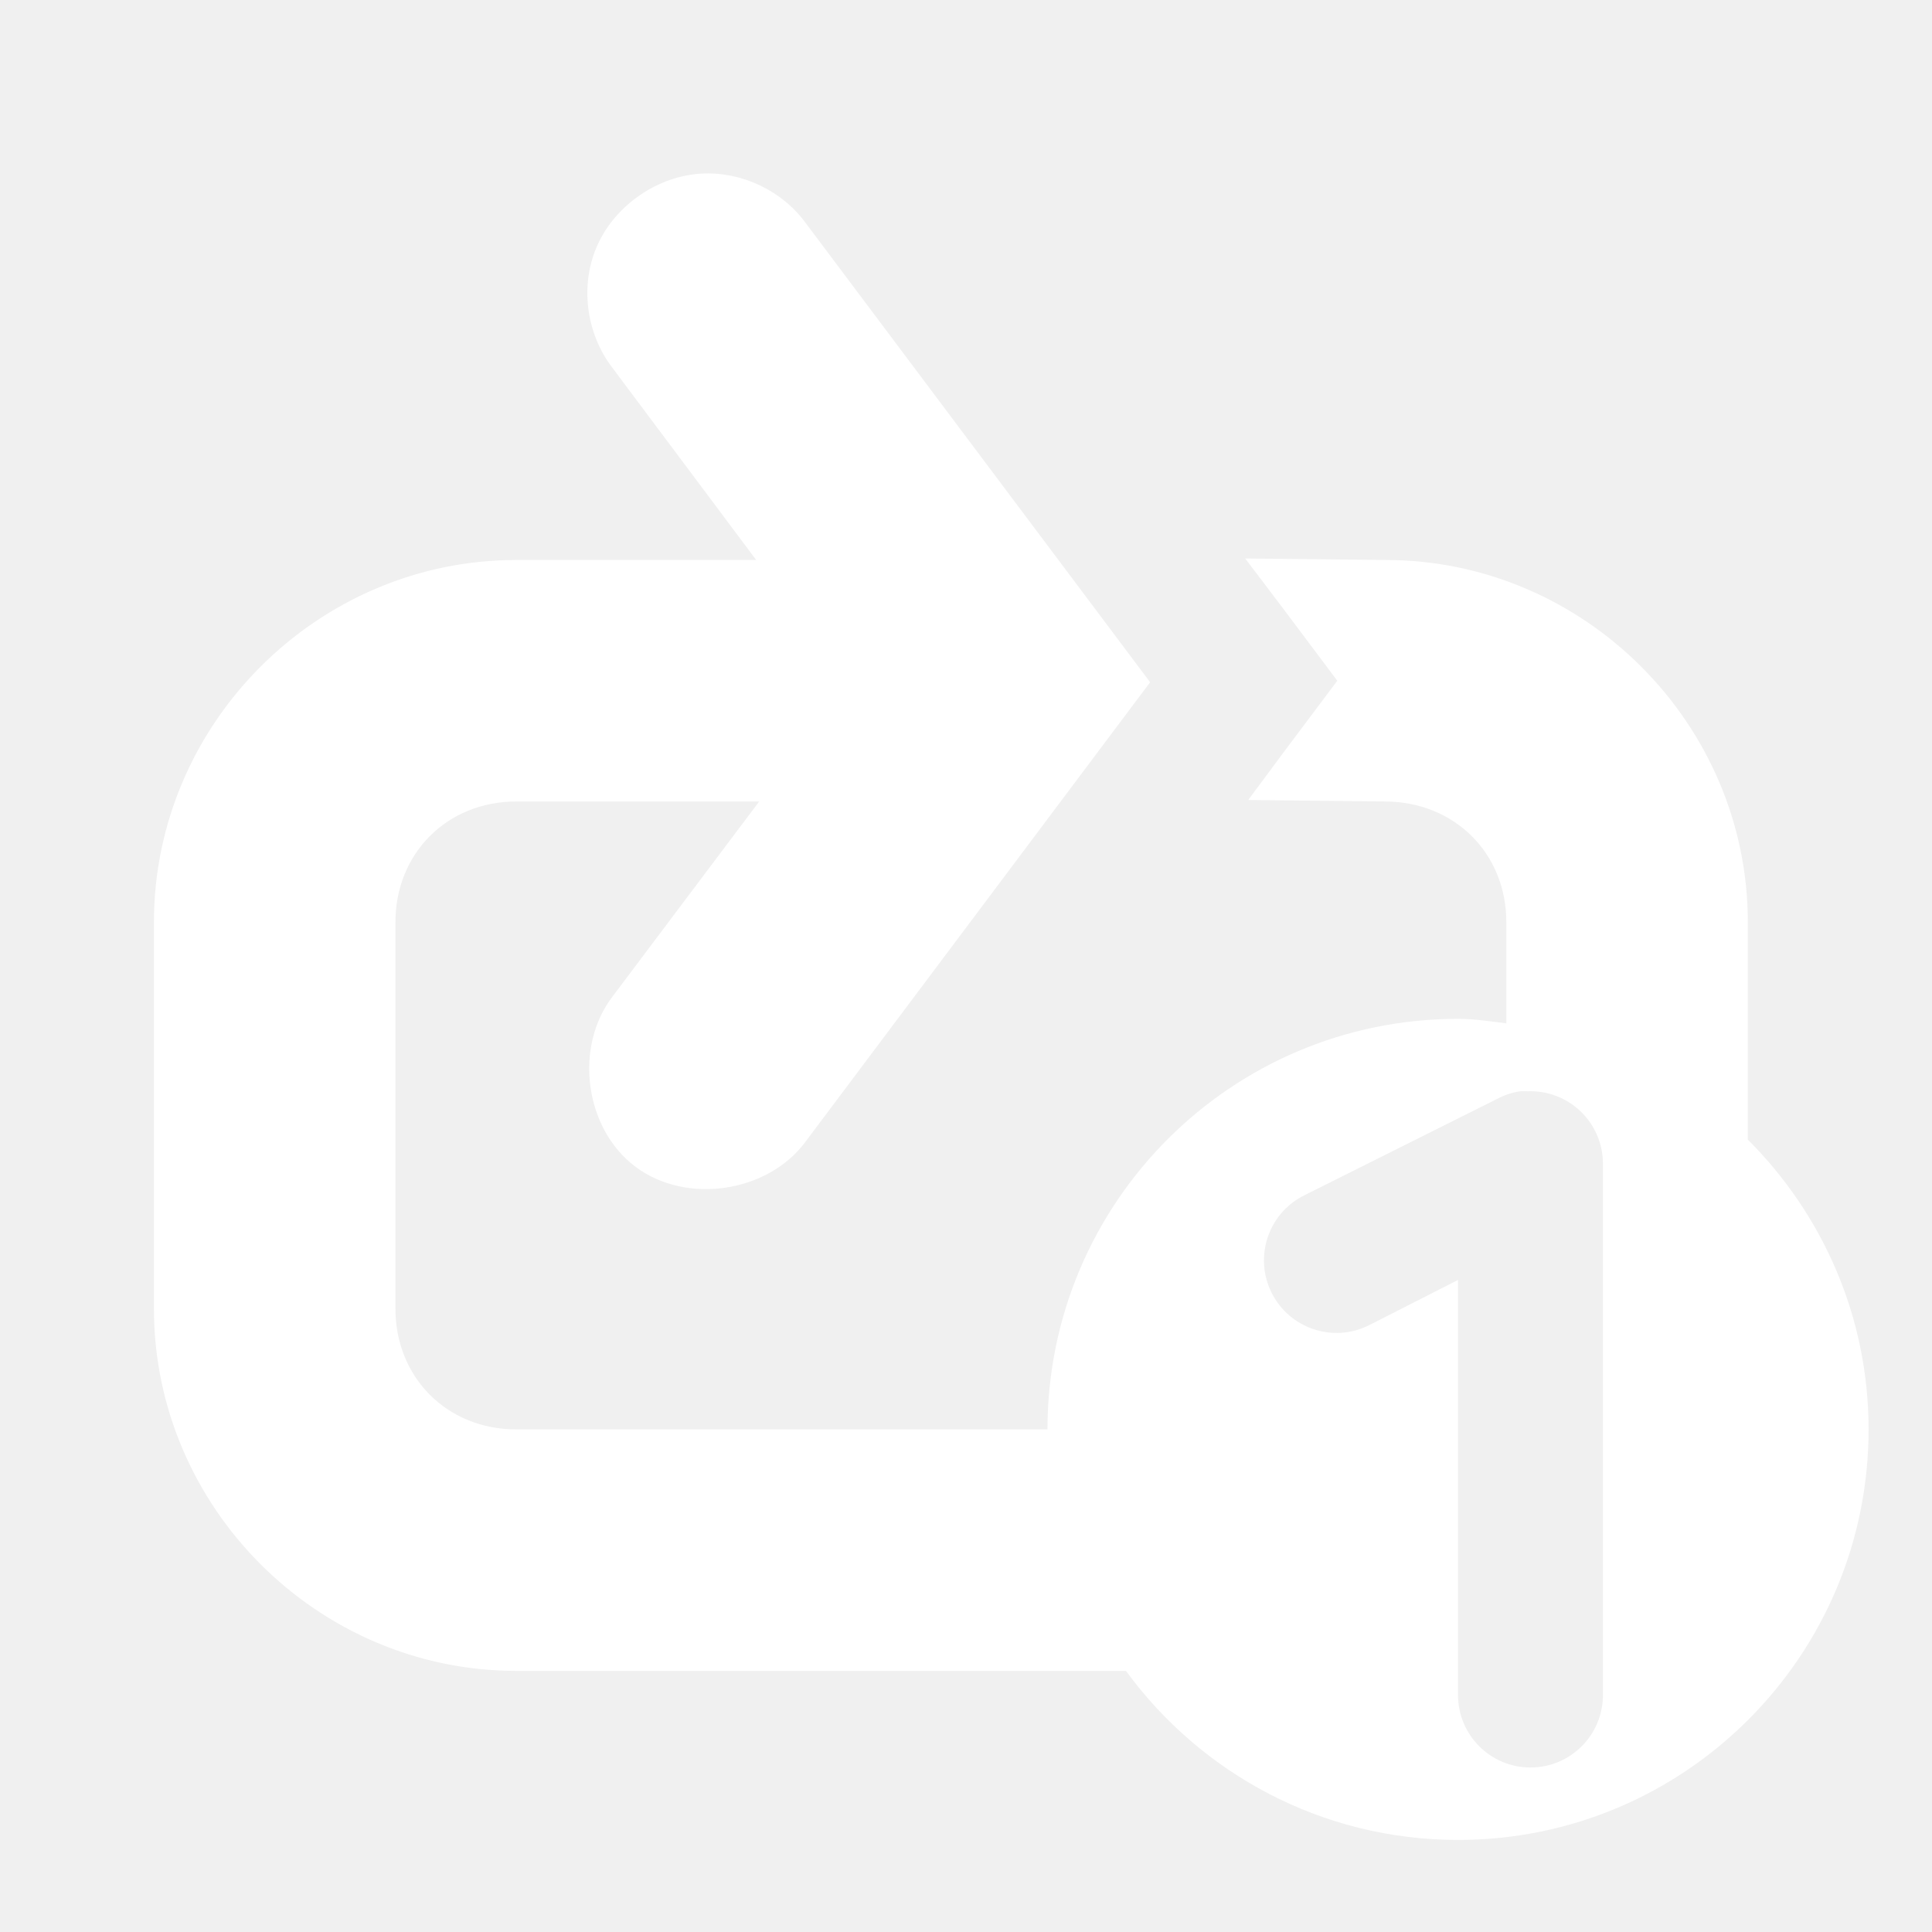
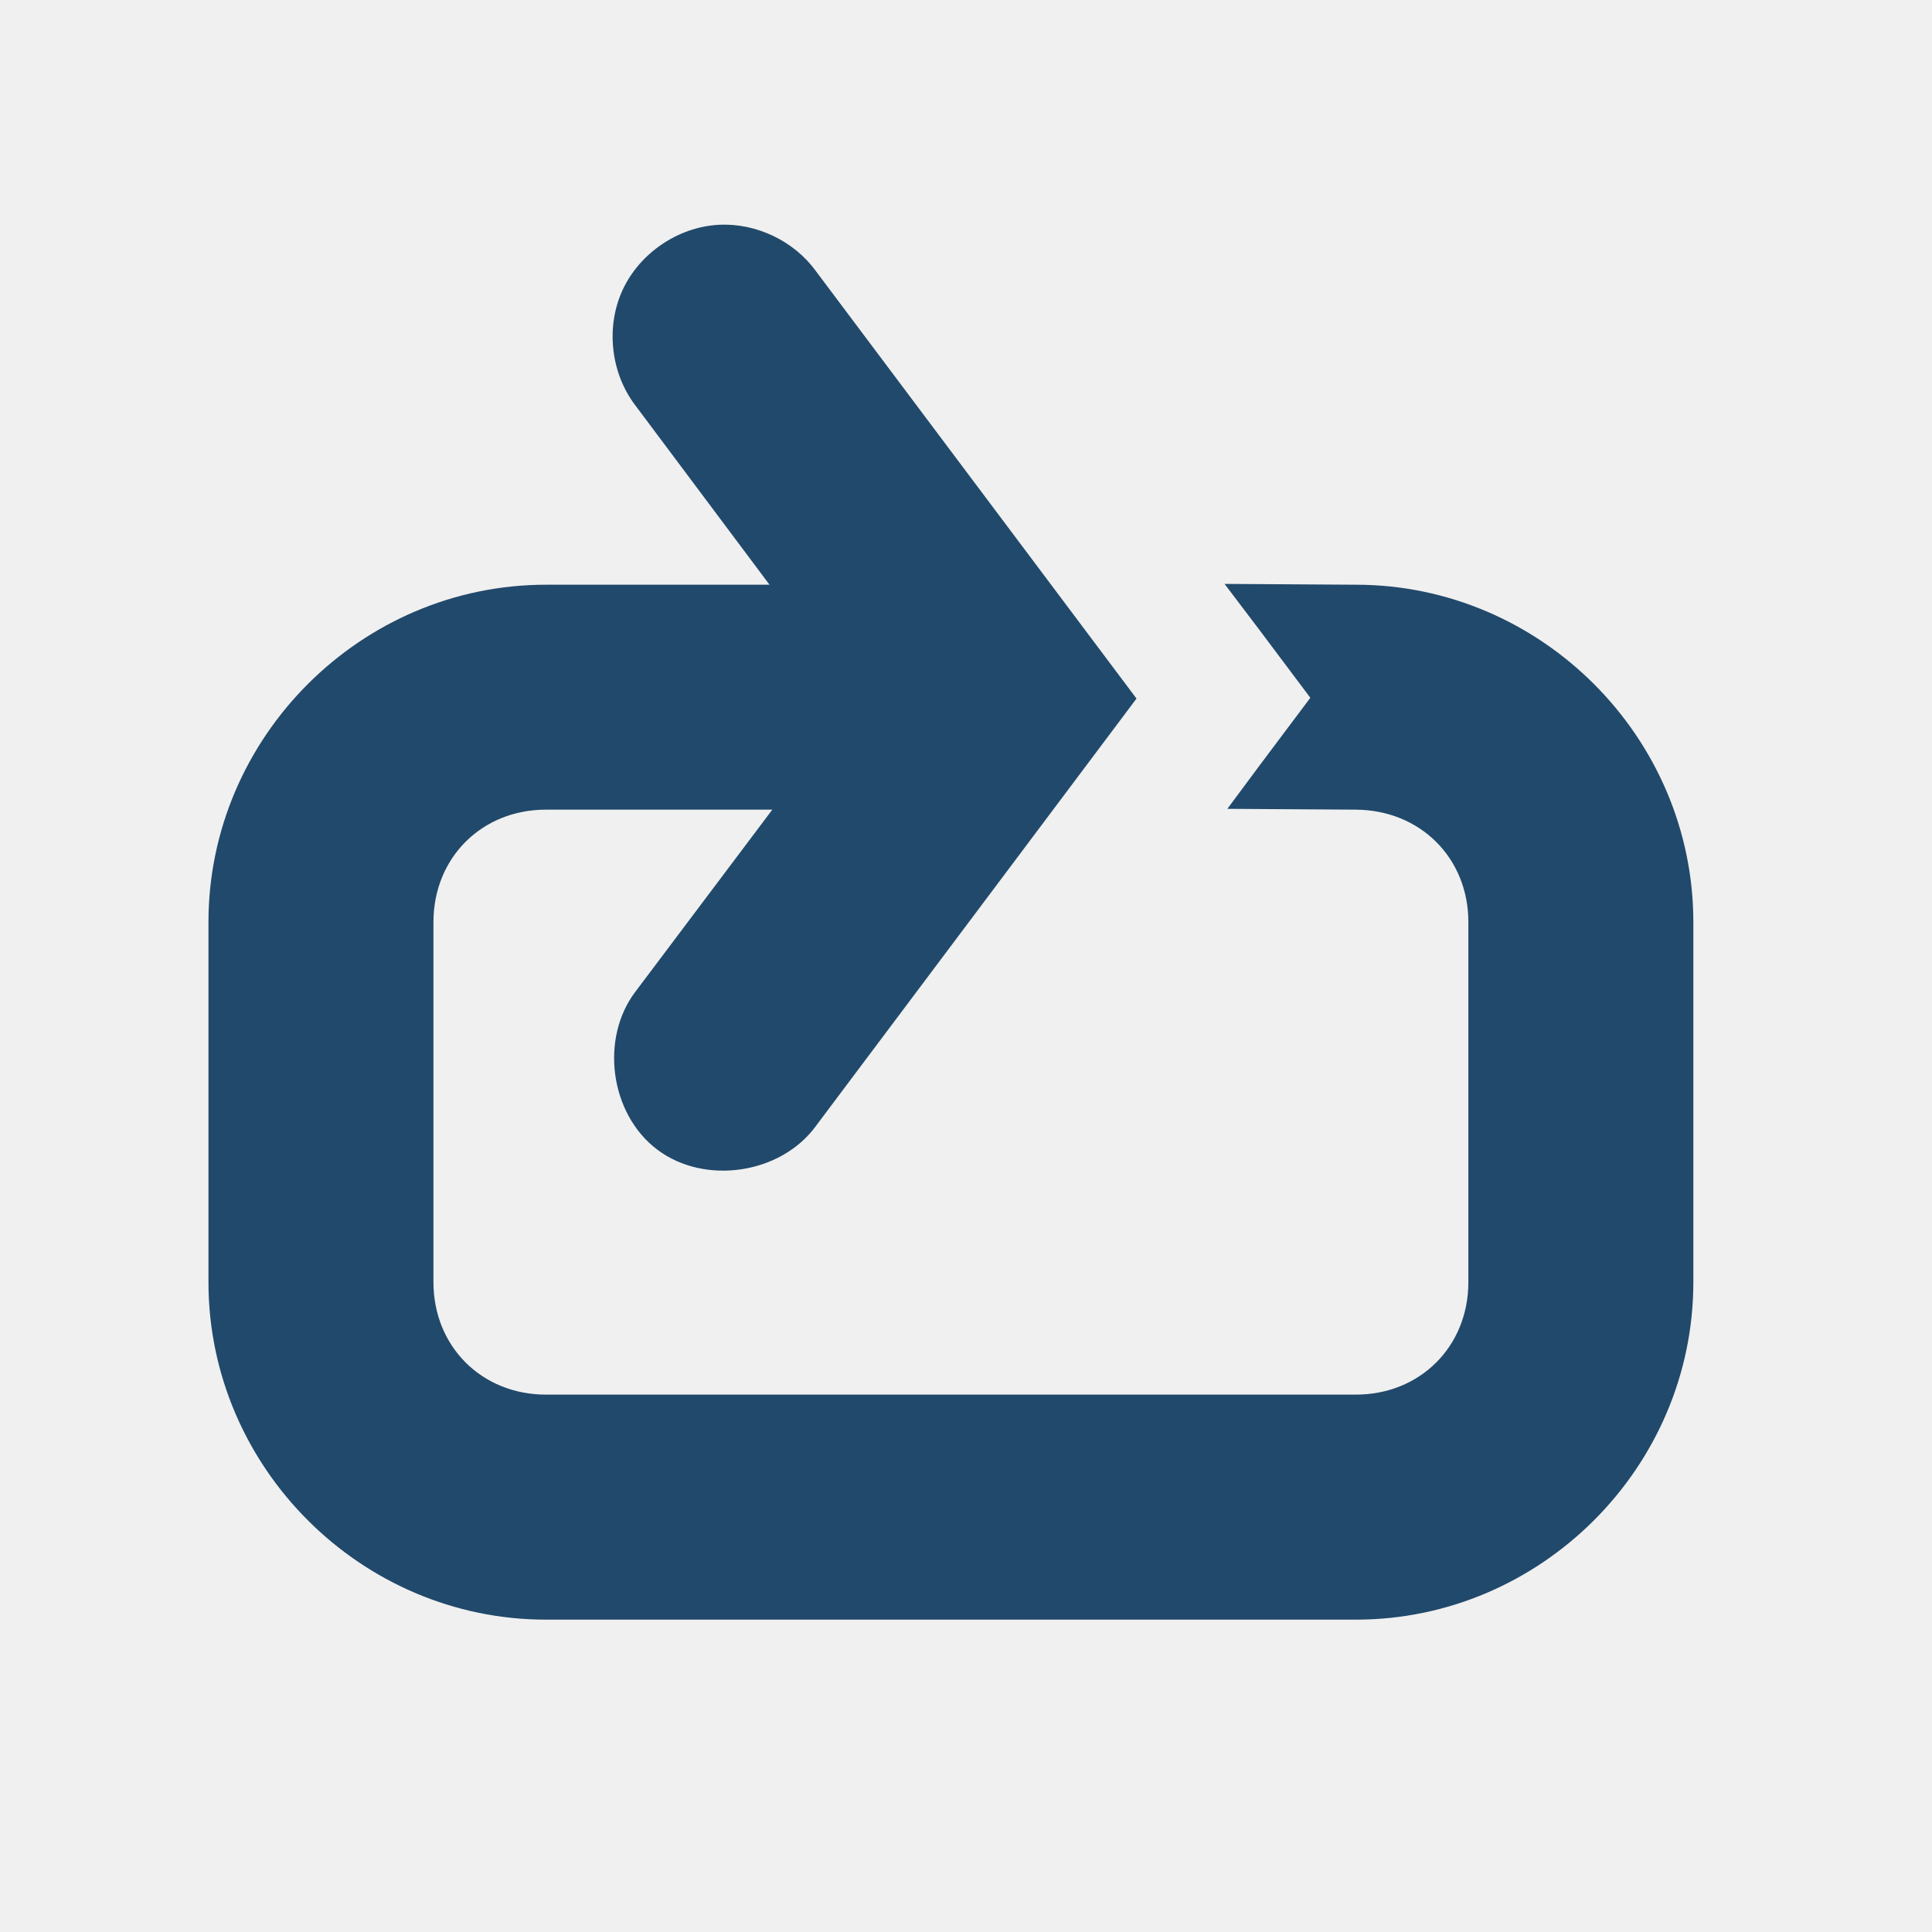
- <svg xmlns="http://www.w3.org/2000/svg" width="40" height="40" id="svg2" version="1.1">
-   <defs id="defs4" />
+ <svg xmlns="http://www.w3.org/2000/svg" xmlns:xlink="http://www.w3.org/1999/xlink" width="40" height="40" id="svg2" version="1.1">
+   <defs id="defs4">
+     <linearGradient id="linearGradient3762">
+       <stop style="stop-color:#bfbfbf;stop-opacity:1;" offset="0" id="stop3764" />
+       <stop style="stop-color:#f7f7f7;stop-opacity:1;" offset="1" id="stop3766" />
+     </linearGradient>
+     <linearGradient xlink:href="#linearGradient3762" id="linearGradient3768" x1="430" y1="726.362" x2="430" y2="758.362" gradientUnits="userSpaceOnUse" />
+   </defs>
  <g id="layer1" transform="translate(-410.325,-723.2555)" style="display:none">
-     <path style="font-size:medium;font-style:normal;font-variant:normal;font-weight:normal;font-stretch:normal;text-indent:0;text-align:start;text-decoration:none;line-height:normal;letter-spacing:normal;word-spacing:normal;text-transform:none;direction:ltr;block-progression:tb;writing-mode:lr-tb;text-anchor:start;baseline-shift:baseline;color:#000000;fill:#ffffff;fill-opacity:1;stroke:none;stroke-width:5;marker:none;visibility:visible;display:inline;overflow:visible;enable-background:accumulate;font-family:Sans;-inkscape-font-specification:Sans" d="M 14.531,3.594 C 13.624,3.641 12.766,4.225 12.388,5.051 12.01,5.877 12.13,6.908 12.688,7.625 l 2.969,3.969 -4.969,0 c -4.112,0 -7.5,3.388 -7.5,7.5 l 0,8 c 0,4.112 3.388,7.5 7.5,7.5 l 18,0 c 4.112,0 7.5,-3.388 7.5,-7.5 l 0,-8 c 0,-4.112 -3.388,-7.5 -7.5,-7.5 l -2.919,-0.018 0.781,1.031 1.125,1.5 -1.125,1.5 -0.719,0.969 2.856,0.018 c 1.428,0.009 2.5,1.072 2.5,2.5 l 0,8 c 0,1.428 -1.072,2.5 -2.5,2.5 l -18,0 c -1.428,0 -2.5,-1.072 -2.5,-2.5 l 0,-8 c 0,-1.428 1.072,-2.5 2.5,-2.5 l 5.031,0 -3.031,4.031 c -0.807,1.045 -0.578,2.736 0.479,3.528 1.057,0.793 2.744,0.539 3.521,-0.528 l 6,-8 1.125,-1.5 -1.125,-1.5 -6,-8 C 16.201,3.952 15.361,3.55 14.531,3.594 z" transform="translate(410.325,723.2555)" id="rect3148" />
+     <path style="font-size:medium;font-style:normal;font-variant:normal;font-weight:normal;font-stretch:normal;text-indent:0;text-align:start;text-decoration:none;line-height:normal;letter-spacing:normal;word-spacing:normal;text-transform:none;direction:ltr;block-progression:tb;writing-mode:lr-tb;text-anchor:start;baseline-shift:baseline;color:#000000;fill:url(#linearGradient3768);fill-opacity:1;stroke:none;stroke-width:5;marker:none;visibility:visible;display:inline;overflow:visible;enable-background:accumulate;font-family:Sans;-inkscape-font-specification:Sans" d="m 425.209,727.909 c -0.845,0.044 -1.645,0.588 -1.997,1.357 -0.352,0.769 -0.24,1.73 0.279,2.398 l 2.766,3.697 -4.629,0 c -3.83,0 -6.987,3.156 -6.987,6.987 l 0,7.453 c 0,3.83 3.156,6.987 6.987,6.987 l 16.769,0 c 3.83,0 6.987,-3.156 6.987,-6.987 l 0,-7.453 c 0,-3.83 -3.156,-6.987 -6.987,-6.987 l -2.719,-0.017 0.728,0.961 1.048,1.397 -1.048,1.397 -0.67,0.902 2.661,0.017 c 1.331,0.009 2.329,0.998 2.329,2.329 l 0,7.453 c 0,1.331 -0.998,2.329 -2.329,2.329 l -16.769,0 c -1.331,0 -2.329,-0.998 -2.329,-2.329 l 0,-7.453 c 0,-1.331 0.998,-2.329 2.329,-2.329 l 4.687,0 -2.824,3.755 c -0.752,0.974 -0.539,2.549 0.446,3.287 0.984,0.738 2.556,0.502 3.28,-0.492 l 5.59,-7.453 1.048,-1.397 -1.048,-1.397 -5.59,-7.453 c -0.454,-0.627 -1.236,-1.001 -2.009,-0.961 z" id="rect3148" />
  </g>
  <g id="layer2" style="display:none">
-     <path style="font-size:medium;font-style:normal;font-variant:normal;font-weight:normal;font-stretch:normal;text-indent:0;text-align:start;text-decoration:none;line-height:normal;letter-spacing:normal;word-spacing:normal;text-transform:none;direction:ltr;block-progression:tb;writing-mode:lr-tb;text-anchor:start;baseline-shift:baseline;color:#000000;fill:#000000;fill-opacity:1;stroke:none;stroke-width:5;marker:none;visibility:visible;display:inline;overflow:visible;enable-background:accumulate;font-family:Sans;-inkscape-font-specification:Sans" d="m 14.531,3.594 c -0.907,0.047 -1.766,0.631 -2.143,1.457 -0.378,0.826 -0.258,1.857 0.3,2.574 l 2.969,3.969 -4.969,0 c -4.112,0 -7.5,3.388 -7.5,7.5 l 0,8 c 0,4.112 3.388,7.5 7.5,7.5 l 18,0 c 4.112,0 7.5,-3.388 7.5,-7.5 l 0,-8 c 0,-4.112 -3.388,-7.5 -7.5,-7.5 l -2.919,-0.018 0.781,1.031 1.125,1.5 -1.125,1.5 -0.719,0.969 2.856,0.018 c 1.428,0.009 2.5,1.072 2.5,2.5 l 0,8 c 0,1.428 -1.072,2.5 -2.5,2.5 l -18,0 c -1.428,0 -2.5,-1.072 -2.5,-2.5 l 0,-8 c 0,-1.428 1.072,-2.5 2.5,-2.5 l 5.031,0 -3.031,4.031 c -0.807,1.045 -0.578,2.736 0.479,3.528 1.057,0.793 2.744,0.539 3.521,-0.528 l 6,-8 1.125,-1.5 -1.125,-1.5 -6,-8 C 16.201,3.952 15.361,3.55 14.531,3.594 z" id="rect3148-0" />
+     <path style="font-size:medium;font-style:normal;font-variant:normal;font-weight:normal;font-stretch:normal;text-indent:0;text-align:start;text-decoration:none;line-height:normal;letter-spacing:normal;word-spacing:normal;text-transform:none;direction:ltr;block-progression:tb;writing-mode:lr-tb;text-anchor:start;baseline-shift:baseline;color:#000000;fill:#000000;fill-opacity:1;stroke:none;stroke-width:5;marker:none;visibility:visible;display:inline;overflow:visible;enable-background:accumulate;font-family:Sans;-inkscape-font-specification:Sans" d="M 14.884,4.654 C 14.039,4.698 13.239,5.242 12.887,6.011 12.535,6.781 12.647,7.741 13.166,8.409 l 2.766,3.697 -4.629,0 c -3.83,0 -6.987,3.156 -6.987,6.987 l 0,7.453 c 0,3.83 3.156,6.987 6.987,6.987 l 16.769,0 c 3.83,0 6.987,-3.156 6.987,-6.987 l 0,-7.453 c 0,-3.83 -3.156,-6.987 -6.987,-6.987 l -2.719,-0.017 0.728,0.961 1.048,1.397 -1.048,1.397 -0.67,0.902 2.661,0.017 c 1.331,0.009 2.329,0.998 2.329,2.329 l 0,7.453 c 0,1.331 -0.998,2.329 -2.329,2.329 l -16.769,0 c -1.331,0 -2.329,-0.998 -2.329,-2.329 l 0,-7.453 c 0,-1.331 0.998,-2.329 2.329,-2.329 l 4.687,0 -2.824,3.755 c -0.752,0.974 -0.539,2.549 0.446,3.287 0.984,0.738 2.556,0.502 3.28,-0.492 l 5.59,-7.453 1.048,-1.397 -1.048,-1.397 -5.59,-7.453 C 16.439,4.988 15.657,4.614 14.884,4.654 z" id="rect3148-0" />
  </g>
-   <g id="layer3" style="display:none">
-     <path style="font-size:medium;font-style:normal;font-variant:normal;font-weight:normal;font-stretch:normal;text-indent:0;text-align:start;text-decoration:none;line-height:normal;letter-spacing:normal;word-spacing:normal;text-transform:none;direction:ltr;block-progression:tb;writing-mode:lr-tb;text-anchor:start;baseline-shift:baseline;color:#000000;fill:#21496b;fill-opacity:1;stroke:none;stroke-width:5;marker:none;visibility:visible;display:inline;overflow:visible;enable-background:accumulate;font-family:Sans;-inkscape-font-specification:Sans" d="m 14.531,3.594 c -0.907,0.047 -1.766,0.631 -2.143,1.457 -0.378,0.826 -0.258,1.857 0.3,2.574 l 2.969,3.969 -4.969,0 c -4.112,0 -7.5,3.388 -7.5,7.5 l 0,8 c 0,4.112 3.388,7.5 7.5,7.5 l 18,0 c 4.112,0 7.5,-3.388 7.5,-7.5 l 0,-8 c 0,-4.112 -3.388,-7.5 -7.5,-7.5 l -2.919,-0.018 0.781,1.031 1.125,1.5 -1.125,1.5 -0.719,0.969 2.856,0.018 c 1.428,0.009 2.5,1.072 2.5,2.5 l 0,8 c 0,1.428 -1.072,2.5 -2.5,2.5 l -18,0 c -1.428,0 -2.5,-1.072 -2.5,-2.5 l 0,-8 c 0,-1.428 1.072,-2.5 2.5,-2.5 l 5.031,0 -3.031,4.031 c -0.807,1.045 -0.578,2.736 0.479,3.528 1.057,0.793 2.744,0.539 3.521,-0.528 l 6,-8 1.125,-1.5 -1.125,-1.5 -6,-8 C 16.201,3.952 15.361,3.55 14.531,3.594 z" id="rect3148-1" />
+   <g id="layer3" style="display:inline">
+     <path style="font-size:medium;font-style:normal;font-variant:normal;font-weight:normal;font-stretch:normal;text-indent:0;text-align:start;text-decoration:none;line-height:normal;letter-spacing:normal;word-spacing:normal;text-transform:none;direction:ltr;block-progression:tb;writing-mode:lr-tb;text-anchor:start;baseline-shift:baseline;color:#000000;fill:#21496b;fill-opacity:1;stroke:none;stroke-width:5;marker:none;visibility:visible;display:inline;overflow:visible;enable-background:accumulate;font-family:Sans;-inkscape-font-specification:Sans" d="M 14.884,4.654 C 14.039,4.698 13.239,5.242 12.887,6.011 12.535,6.781 12.647,7.741 13.166,8.409 l 2.766,3.697 -4.629,0 c -3.83,0 -6.987,3.156 -6.987,6.987 l 0,7.453 c 0,3.83 3.156,6.987 6.987,6.987 l 16.769,0 c 3.83,0 6.987,-3.156 6.987,-6.987 l 0,-7.453 c 0,-3.83 -3.156,-6.987 -6.987,-6.987 l -2.719,-0.017 0.728,0.961 1.048,1.397 -1.048,1.397 -0.67,0.902 2.661,0.017 c 1.331,0.009 2.329,0.998 2.329,2.329 l 0,7.453 c 0,1.331 -0.998,2.329 -2.329,2.329 l -16.769,0 c -1.331,0 -2.329,-0.998 -2.329,-2.329 l 0,-7.453 c 0,-1.331 0.998,-2.329 2.329,-2.329 l 4.687,0 -2.824,3.755 c -0.752,0.974 -0.539,2.549 0.446,3.287 0.984,0.738 2.556,0.502 3.28,-0.492 l 5.59,-7.453 1.048,-1.397 -1.048,-1.397 -5.59,-7.453 C 16.439,4.988 15.657,4.614 14.884,4.654 z" id="rect3148-1" />
  </g>
  <g id="layer4" style="display:none">
-     <path style="font-size:medium;font-style:normal;font-variant:normal;font-weight:normal;font-stretch:normal;text-indent:0;text-align:start;text-decoration:none;line-height:normal;letter-spacing:normal;word-spacing:normal;text-transform:none;direction:ltr;block-progression:tb;writing-mode:lr-tb;text-anchor:start;baseline-shift:baseline;color:#000000;fill:#ffffff;fill-opacity:1;stroke:none;stroke-width:5;marker:none;visibility:visible;display:inline;overflow:visible;enable-background:accumulate;font-family:Sans;-inkscape-font-specification:Sans" d="m 14.531,3.594 c -0.907,0.047 -1.766,0.631 -2.143,1.457 -0.378,0.826 -0.258,1.857 0.3,2.574 l 2.969,3.969 -4.969,0 c -4.112,0 -7.5,3.388 -7.5,7.5 l 0,8 c 0,4.112 3.388,7.5 7.5,7.5 l 18,0 c 4.112,0 7.5,-3.388 7.5,-7.5 l 0,-8 c 0,-4.112 -3.388,-7.5 -7.5,-7.5 l -2.919,-0.018 0.781,1.031 1.125,1.5 -1.125,1.5 -0.719,0.969 2.856,0.018 c 1.428,0.009 2.5,1.072 2.5,2.5 l 0,8 c 0,1.428 -1.072,2.5 -2.5,2.5 l -18,0 c -1.428,0 -2.5,-1.072 -2.5,-2.5 l 0,-8 c 0,-1.428 1.072,-2.5 2.5,-2.5 l 5.031,0 -3.031,4.031 c -0.807,1.045 -0.578,2.736 0.479,3.528 1.057,0.793 2.744,0.539 3.521,-0.528 l 6,-8 1.125,-1.5 -1.125,-1.5 -6,-8 C 16.201,3.952 15.361,3.55 14.531,3.594 z" id="rect3148-2" />
+     <path style="font-size:medium;font-style:normal;font-variant:normal;font-weight:normal;font-stretch:normal;text-indent:0;text-align:start;text-decoration:none;line-height:normal;letter-spacing:normal;word-spacing:normal;text-transform:none;direction:ltr;block-progression:tb;writing-mode:lr-tb;text-anchor:start;baseline-shift:baseline;color:#000000;fill:#ffffff;fill-opacity:1;stroke:none;stroke-width:5;marker:none;visibility:visible;display:inline;overflow:visible;enable-background:accumulate;font-family:Sans;-inkscape-font-specification:Sans" d="M 14.884,4.654 C 14.039,4.698 13.239,5.242 12.887,6.011 12.535,6.781 12.647,7.741 13.166,8.409 l 2.766,3.697 -4.629,0 c -3.83,0 -6.987,3.156 -6.987,6.987 l 0,7.453 c 0,3.83 3.156,6.987 6.987,6.987 l 16.769,0 c 3.83,0 6.987,-3.156 6.987,-6.987 l 0,-7.453 c 0,-3.83 -3.156,-6.987 -6.987,-6.987 l -2.719,-0.017 0.728,0.961 1.048,1.397 -1.048,1.397 -0.67,0.902 2.661,0.017 c 1.331,0.009 2.329,0.998 2.329,2.329 l 0,7.453 c 0,1.331 -0.998,2.329 -2.329,2.329 l -16.769,0 c -1.331,0 -2.329,-0.998 -2.329,-2.329 l 0,-7.453 c 0,-1.331 0.998,-2.329 2.329,-2.329 l 4.687,0 -2.824,3.755 c -0.752,0.974 -0.539,2.549 0.446,3.287 0.984,0.738 2.556,0.502 3.28,-0.492 l 5.59,-7.453 1.048,-1.397 -1.048,-1.397 -5.59,-7.453 C 16.439,4.988 15.657,4.614 14.884,4.654 z" id="rect3148-2" />
  </g>
  <g id="layer5" style="display:none">
-     <path style="font-size:medium;font-style:normal;font-variant:normal;font-weight:normal;font-stretch:normal;text-indent:0;text-align:start;text-decoration:none;line-height:normal;letter-spacing:normal;word-spacing:normal;text-transform:none;direction:ltr;block-progression:tb;writing-mode:lr-tb;text-anchor:start;baseline-shift:baseline;color:#000000;fill:#21496b;fill-opacity:1;stroke:none;stroke-width:5;marker:none;visibility:visible;display:inline;overflow:visible;enable-background:accumulate;font-family:Sans;-inkscape-font-specification:Sans" d="M 14.531,3.594 C 13.624,3.641 12.753,4.237 12.375,5.062 11.997,5.888 12.13,6.908 12.688,7.625 l 2.969,3.969 -4.969,0 c -4.112,0 -7.5,3.388 -7.5,7.5 l 0,8 c 0,4.112 3.388,7.5 7.5,7.5 l 12.625,0 c 1.546,2.118 4.052,3.5 6.875,3.5 4.694,0 8.5,-3.806 8.5,-8.5 0,-2.347 -0.962,-4.462 -2.5,-6 l 0,-4.5 c 0,-4.112 -3.388,-7.5 -7.5,-7.5 l -2.906,-0.031 0.781,1.031 1.125,1.5 -1.125,1.5 -0.719,0.969 2.844,0.031 c 1.428,0.009 2.5,1.072 2.5,2.5 l 0,2.094 c -0.337,-0.041 -0.652,-0.094 -1,-0.094 -4.694,0 -8.5,3.806 -8.5,8.5 l -11,0 c -1.428,0 -2.5,-1.072 -2.5,-2.5 l 0,-8 c 0,-1.428 1.072,-2.5 2.5,-2.5 l 5.031,0 -3.031,4.031 c -0.807,1.045 -0.588,2.739 0.469,3.531 1.057,0.793 2.754,0.537 3.531,-0.531 l 6,-8 1.125,-1.5 -1.125,-1.5 -6,-8 C 16.201,3.952 15.361,3.55 14.531,3.594 z m 16.938,19 a 1.5,1.5 0 0 1 0.156,0 1.5,1.5 0 0 1 1.562,1.5 l 0,11 a 1.5,1.5 0 1 1 -3,0 l 0,-8.594 -1.844,0.938 A 1.502,1.502 0 1 1 27,24.75 l 4,-2 a 1.5,1.5 0 0 1 0.469,-0.156 z" id="rect3148-1-6" />
+     <path style="font-size:medium;font-style:normal;font-variant:normal;font-weight:normal;font-stretch:normal;text-indent:0;text-align:start;text-decoration:none;line-height:normal;letter-spacing:normal;word-spacing:normal;text-transform:none;direction:ltr;block-progression:tb;writing-mode:lr-tb;text-anchor:start;baseline-shift:baseline;color:#000000;fill:#21496b;fill-opacity:1;stroke:none;stroke-width:5;marker:none;visibility:visible;display:inline;overflow:visible;enable-background:accumulate;font-family:Sans;-inkscape-font-specification:Sans" d="m 14.887,4.55 c -0.857,0.045 -1.68,0.607 -2.037,1.387 -0.357,0.78 -0.231,1.743 0.295,2.42 l 2.804,3.749 -4.693,0 c -3.884,0 -7.084,3.2 -7.084,7.084 l 0,7.556 c 0,3.884 3.2,7.084 7.084,7.084 l 11.925,0 c 1.46,2 3.827,3.306 6.494,3.306 4.434,0 8.029,-3.595 8.029,-8.029 0,-2.217 -0.908,-4.214 -2.361,-5.667 l 0,-4.25 c 0,-3.884 -3.2,-7.084 -7.084,-7.084 l -2.745,-0.03 0.738,0.974 1.063,1.417 -1.063,1.417 -0.679,0.915 2.686,0.03 c 1.349,0.009 2.361,1.012 2.361,2.361 l 0,1.978 c -0.318,-0.038 -0.616,-0.089 -0.945,-0.089 -4.434,0 -8.029,3.595 -8.029,8.029 l -10.39,0 c -1.349,0 -2.361,-1.012 -2.361,-2.361 l 0,-7.556 c 0,-1.349 1.012,-2.361 2.361,-2.361 l 4.752,0 -2.863,3.808 c -0.763,0.987 -0.555,2.587 0.443,3.335 0.998,0.749 2.601,0.507 3.335,-0.502 L 22.59,15.914 23.653,14.498 22.59,13.081 16.923,5.524 C 16.463,4.889 15.67,4.509 14.887,4.55 z M 30.885,22.497 a 1.417,1.417 0 0 1 0.148,0 1.417,1.417 0 0 1 1.476,1.417 l 0,10.39 a 1.417,1.417 0 1 1 -2.834,0 l 0,-8.117 -1.741,0.886 a 1.419,1.419 0 1 1 -1.269,-2.538 l 3.778,-1.889 a 1.417,1.417 0 0 1 0.443,-0.148 z" id="rect3148-1-6" />
  </g>
-   <g id="layer6" style="display:inline">
-     <path style="font-size:medium;font-style:normal;font-variant:normal;font-weight:normal;font-stretch:normal;text-indent:0;text-align:start;text-decoration:none;line-height:normal;letter-spacing:normal;word-spacing:normal;text-transform:none;direction:ltr;block-progression:tb;writing-mode:lr-tb;text-anchor:start;baseline-shift:baseline;color:#000000;fill:#ffffff;fill-opacity:1;stroke:none;stroke-width:5;marker:none;visibility:visible;display:inline;overflow:visible;enable-background:accumulate;font-family:Sans;-inkscape-font-specification:Sans" d="m 14.531,3.594 c -0.907,0.047 -1.779,0.643 -2.156,1.469 -0.378,0.826 -0.245,1.845 0.312,2.562 l 2.969,3.969 -4.969,0 c -4.112,0 -7.5,3.388 -7.5,7.5 l 0,8 c 0,4.112 3.388,7.5 7.5,7.5 l 12.625,0 c 1.546,2.118 4.052,3.5 6.875,3.5 4.694,0 8.5,-3.806 8.5,-8.5 0,-2.347 -0.962,-4.462 -2.5,-6 l 0,-4.5 c 0,-4.112 -3.388,-7.5 -7.5,-7.5 l -2.906,-0.031 0.781,1.031 1.125,1.5 -1.125,1.5 -0.719,0.969 2.844,0.031 c 1.428,0.009 2.5,1.072 2.5,2.5 l 0,2.094 c -0.337,-0.041 -0.652,-0.094 -1,-0.094 -4.694,0 -8.5,3.806 -8.5,8.5 l -11,0 c -1.428,0 -2.5,-1.072 -2.5,-2.5 l 0,-8 c 0,-1.428 1.072,-2.5 2.5,-2.5 l 5.031,0 -3.031,4.031 c -0.807,1.045 -0.588,2.739 0.469,3.531 1.057,0.793 2.754,0.537 3.531,-0.531 l 6,-8 1.125,-1.5 -1.125,-1.5 -6,-8 C 16.201,3.952 15.361,3.55 14.531,3.594 z M 31.469,22.594 a 1.5,1.5 0 0 1 0.156,0 1.5,1.5 0 0 1 1.562,1.5 l 0,11 a 1.5,1.5 0 1 1 -3,0 l 0,-8.594 -1.844,0.938 A 1.502,1.502 0 1 1 27,24.75 l 4,-2 a 1.5,1.5 0 0 1 0.469,-0.156 z" id="rect3148-1-6-4" />
+   <g id="layer6" style="display:none">
+     <path style="font-size:medium;font-style:normal;font-variant:normal;font-weight:normal;font-stretch:normal;text-indent:0;text-align:start;text-decoration:none;line-height:normal;letter-spacing:normal;word-spacing:normal;text-transform:none;direction:ltr;block-progression:tb;writing-mode:lr-tb;text-anchor:start;baseline-shift:baseline;color:#000000;fill:#ffffff;fill-opacity:1;stroke:none;stroke-width:5;marker:none;visibility:visible;display:inline;overflow:visible;enable-background:accumulate;font-family:Sans;-inkscape-font-specification:Sans" d="m 14.887,4.55 c -0.857,0.045 -1.68,0.607 -2.037,1.387 -0.357,0.78 -0.231,1.743 0.295,2.42 l 2.804,3.749 -4.693,0 c -3.884,0 -7.084,3.2 -7.084,7.084 l 0,7.556 c 0,3.884 3.2,7.084 7.084,7.084 l 11.925,0 c 1.46,2 3.827,3.306 6.494,3.306 4.434,0 8.029,-3.595 8.029,-8.029 0,-2.217 -0.908,-4.214 -2.361,-5.667 l 0,-4.25 c 0,-3.884 -3.2,-7.084 -7.084,-7.084 l -2.745,-0.03 0.738,0.974 1.063,1.417 -1.063,1.417 -0.679,0.915 2.686,0.03 c 1.349,0.009 2.361,1.012 2.361,2.361 l 0,1.978 c -0.318,-0.038 -0.616,-0.089 -0.945,-0.089 -4.434,0 -8.029,3.595 -8.029,8.029 l -10.39,0 c -1.349,0 -2.361,-1.012 -2.361,-2.361 l 0,-7.556 c 0,-1.349 1.012,-2.361 2.361,-2.361 l 4.752,0 -2.863,3.808 c -0.763,0.987 -0.555,2.587 0.443,3.335 0.998,0.749 2.601,0.507 3.335,-0.502 L 22.59,15.914 23.653,14.498 22.59,13.081 16.923,5.524 C 16.463,4.889 15.67,4.509 14.887,4.55 z M 30.885,22.497 a 1.417,1.417 0 0 1 0.148,0 1.417,1.417 0 0 1 1.476,1.417 l 0,10.39 a 1.417,1.417 0 1 1 -2.834,0 l 0,-8.117 -1.741,0.886 a 1.419,1.419 0 1 1 -1.269,-2.538 l 3.778,-1.889 a 1.417,1.417 0 0 1 0.443,-0.148 z" id="rect3148-1-6-4" />
  </g>
</svg>
